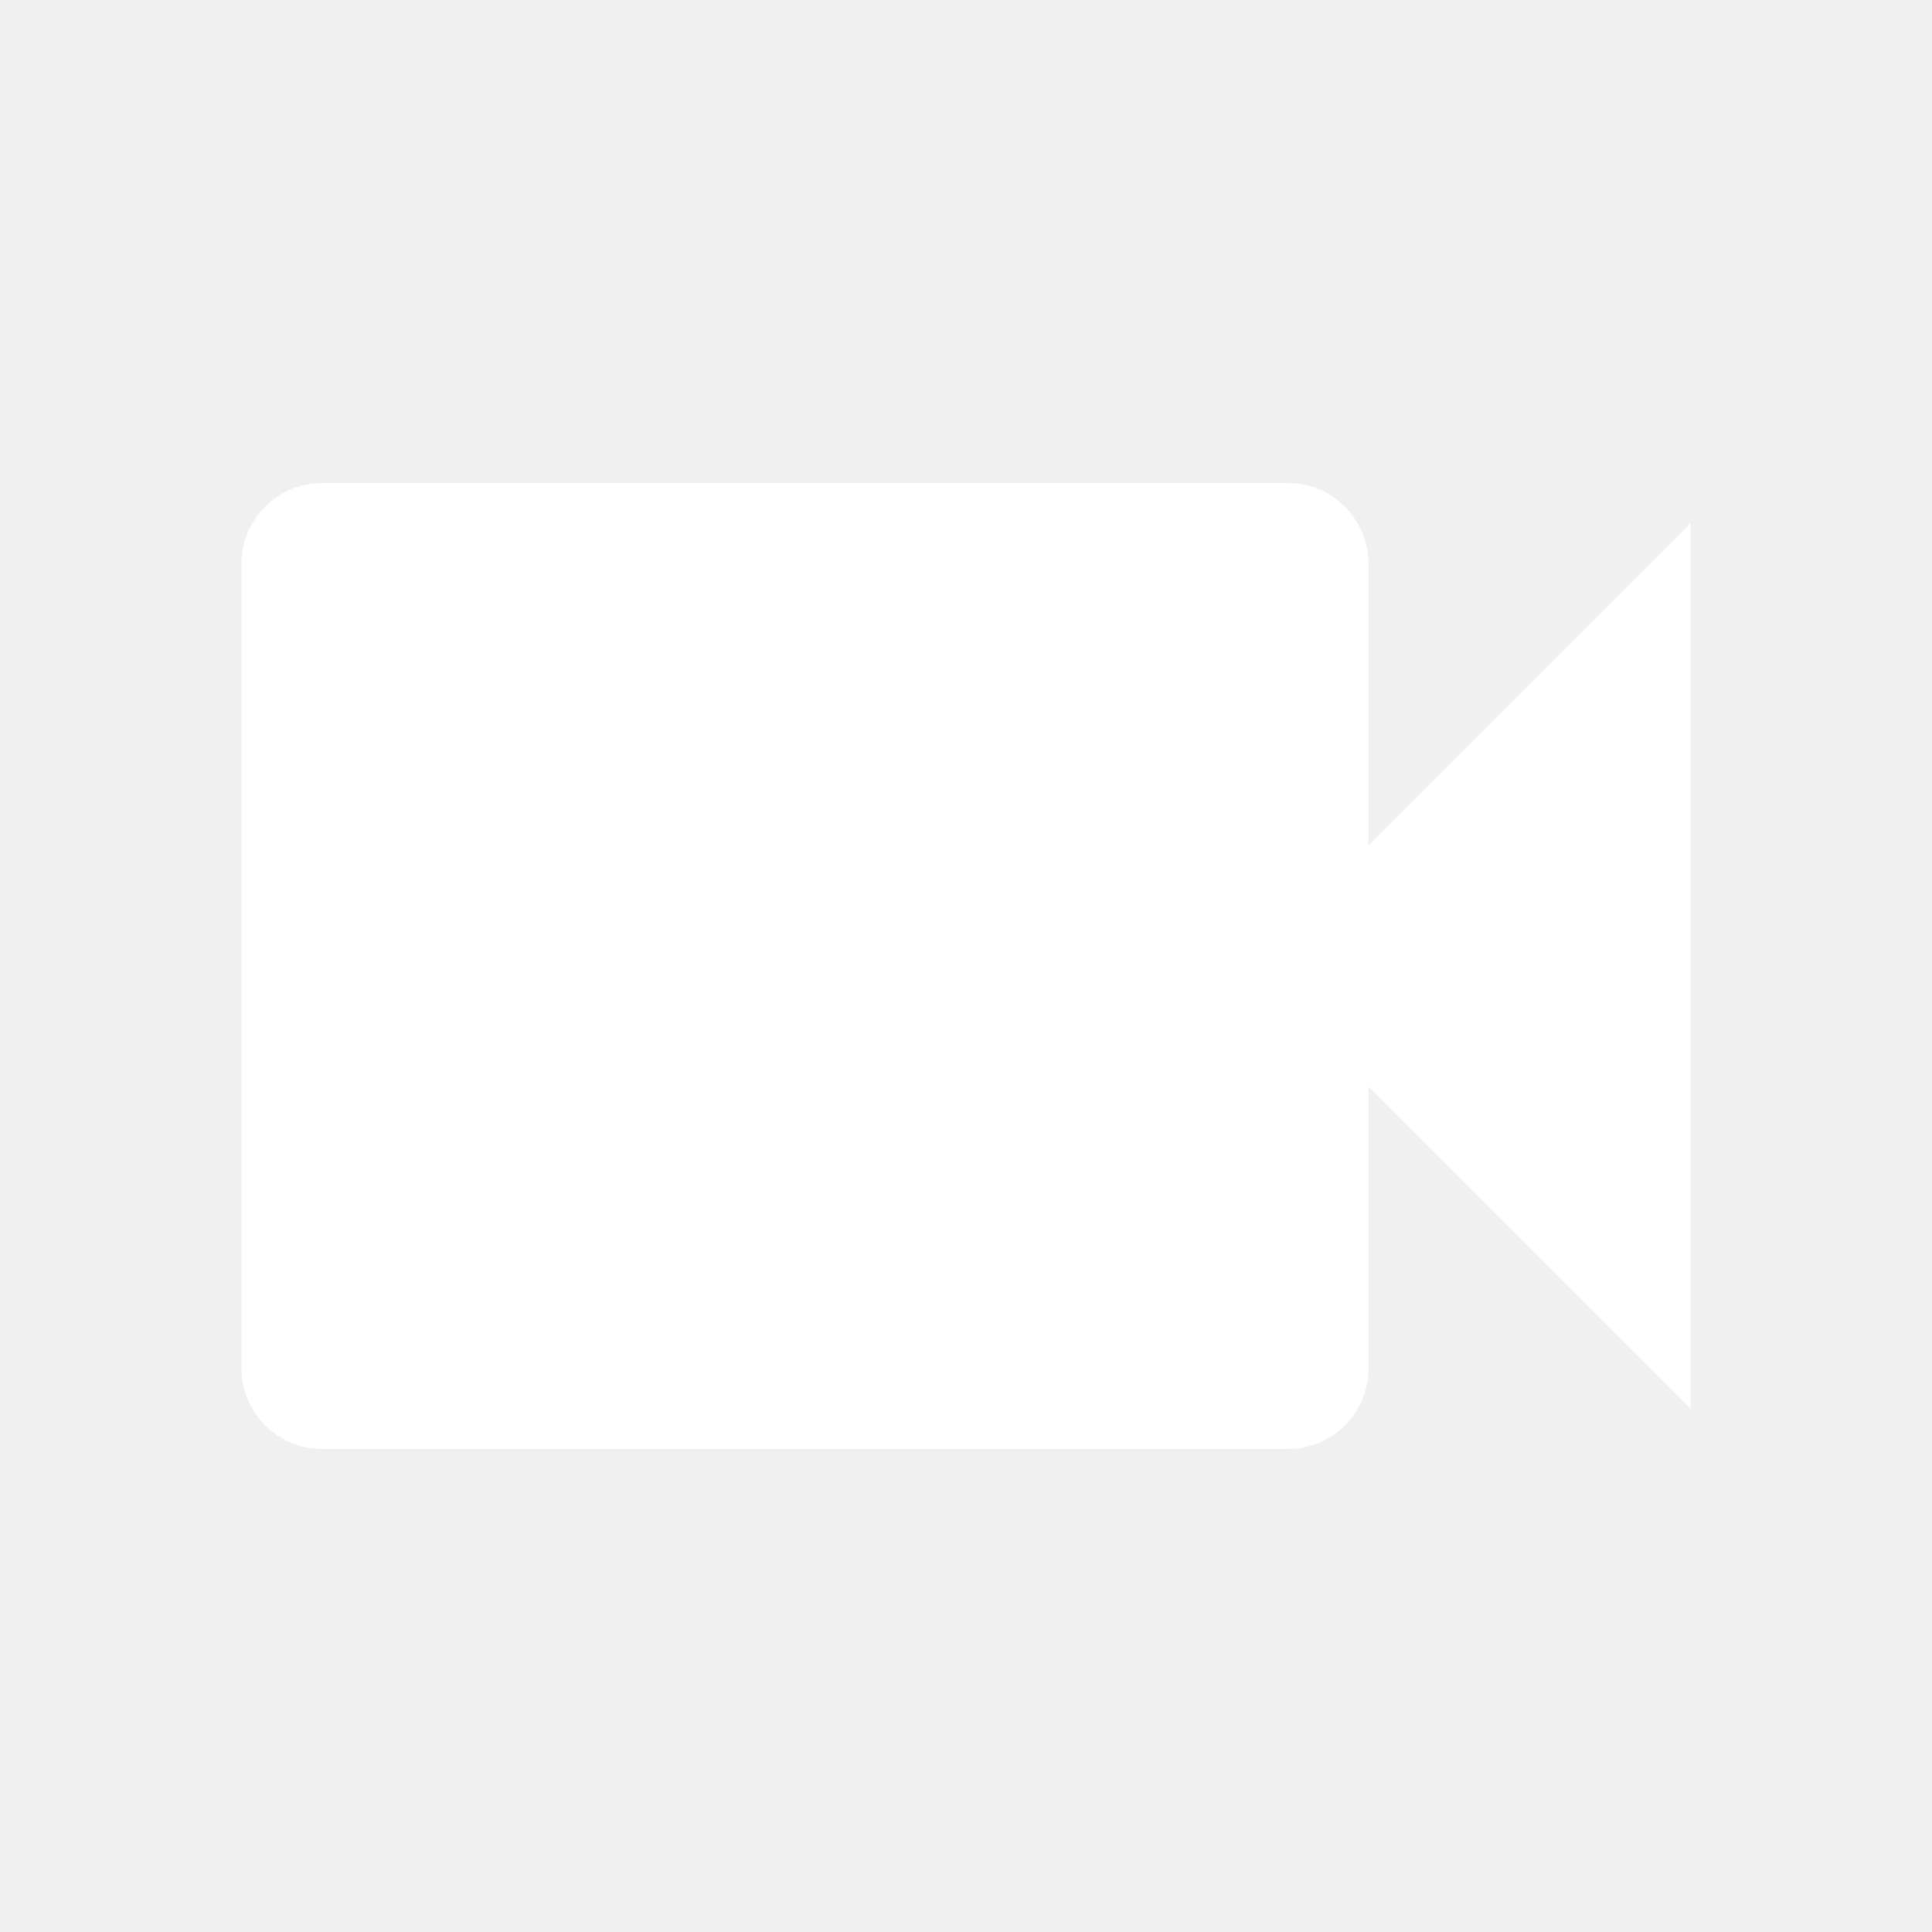
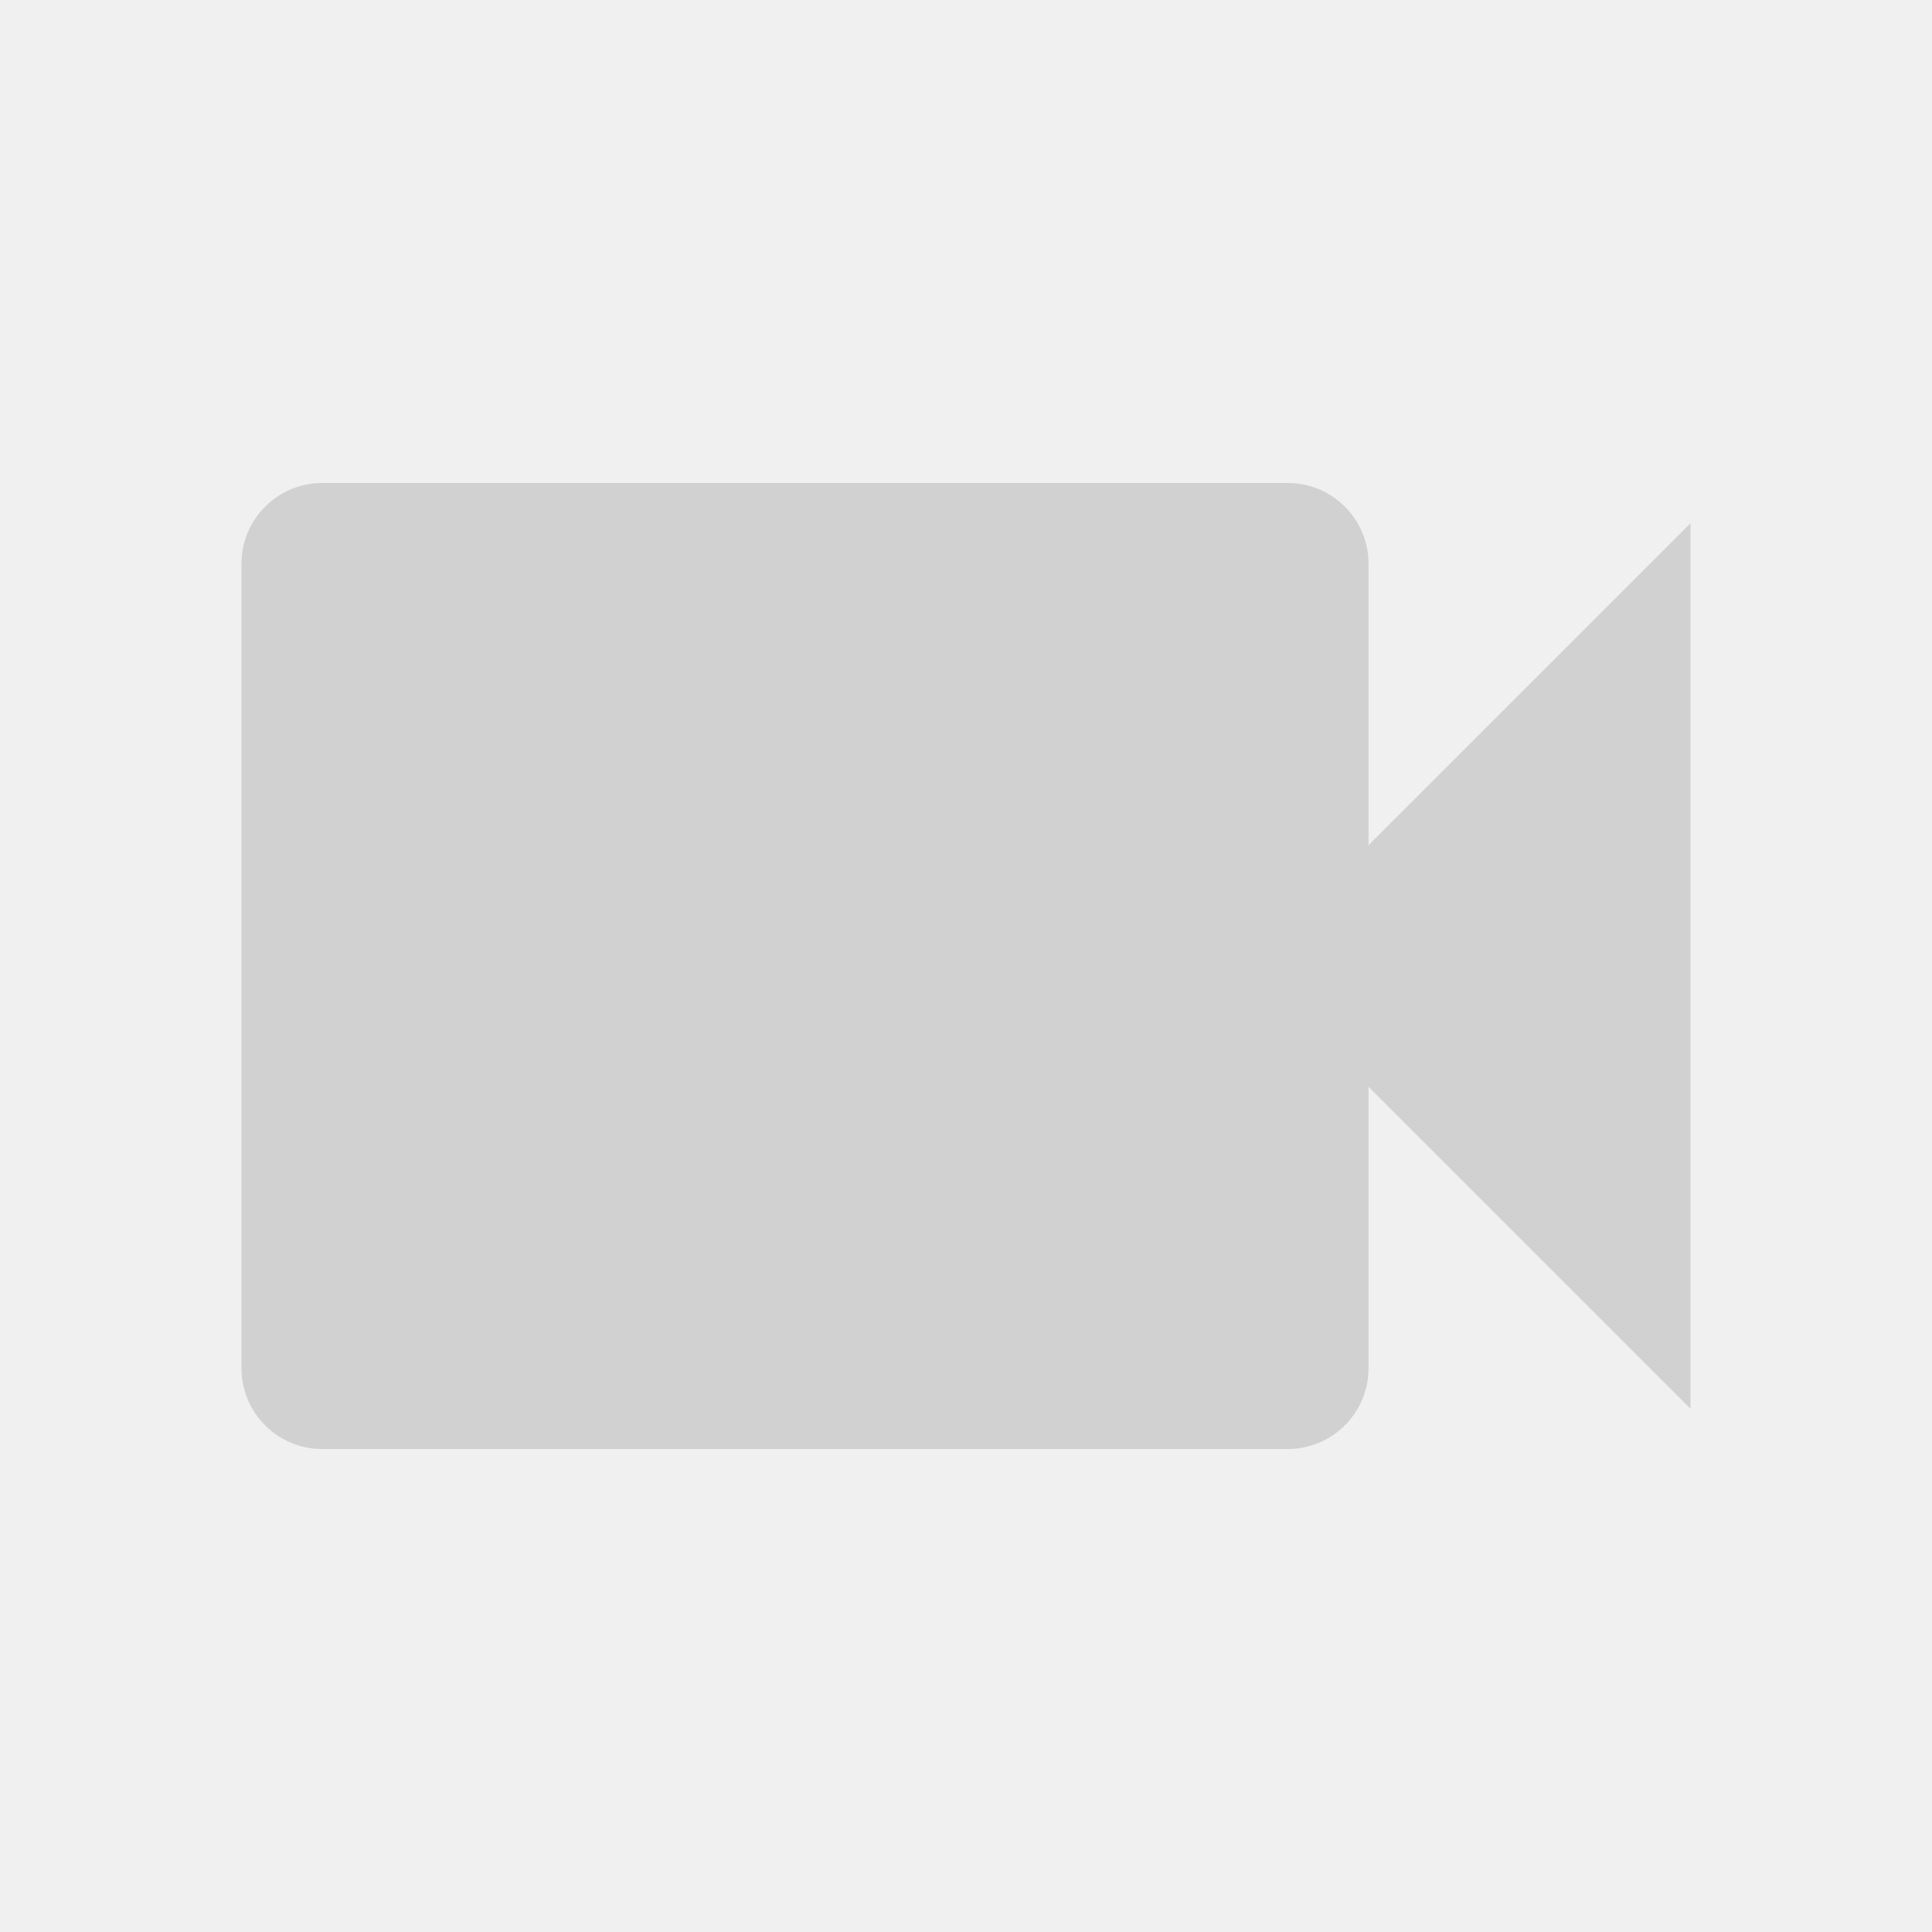
<svg xmlns="http://www.w3.org/2000/svg" fill="#FFFFFF" height="24" viewBox="0 0 24 24" width="24" id="svg2" version="1.1">
  <defs id="defs10" />
  <path d="M0 0h24v24H0z" fill="none" id="path4" />
-   <path d="M17 10.5V7c0-.55-.45-1-1-1H4c-.55 0-1 .45-1 1v10c0 .55.45 1 1 1h12c.55 0 1-.45 1-1v-3.5l4 4v-11l-4 4z" id="path6" style="opacity:1" />
+   <path d="M17 10.5V7c0-.55-.45-1-1-1H4c-.55 0-1 .45-1 1v10c0 .55.45 1 1 1h12c.55 0 1-.45 1-1v-3.5l4 4v-11l-4 4z" id="path6" style="opacity:1;fill:#d1d1d1;fill-opacity:1" />
</svg>
